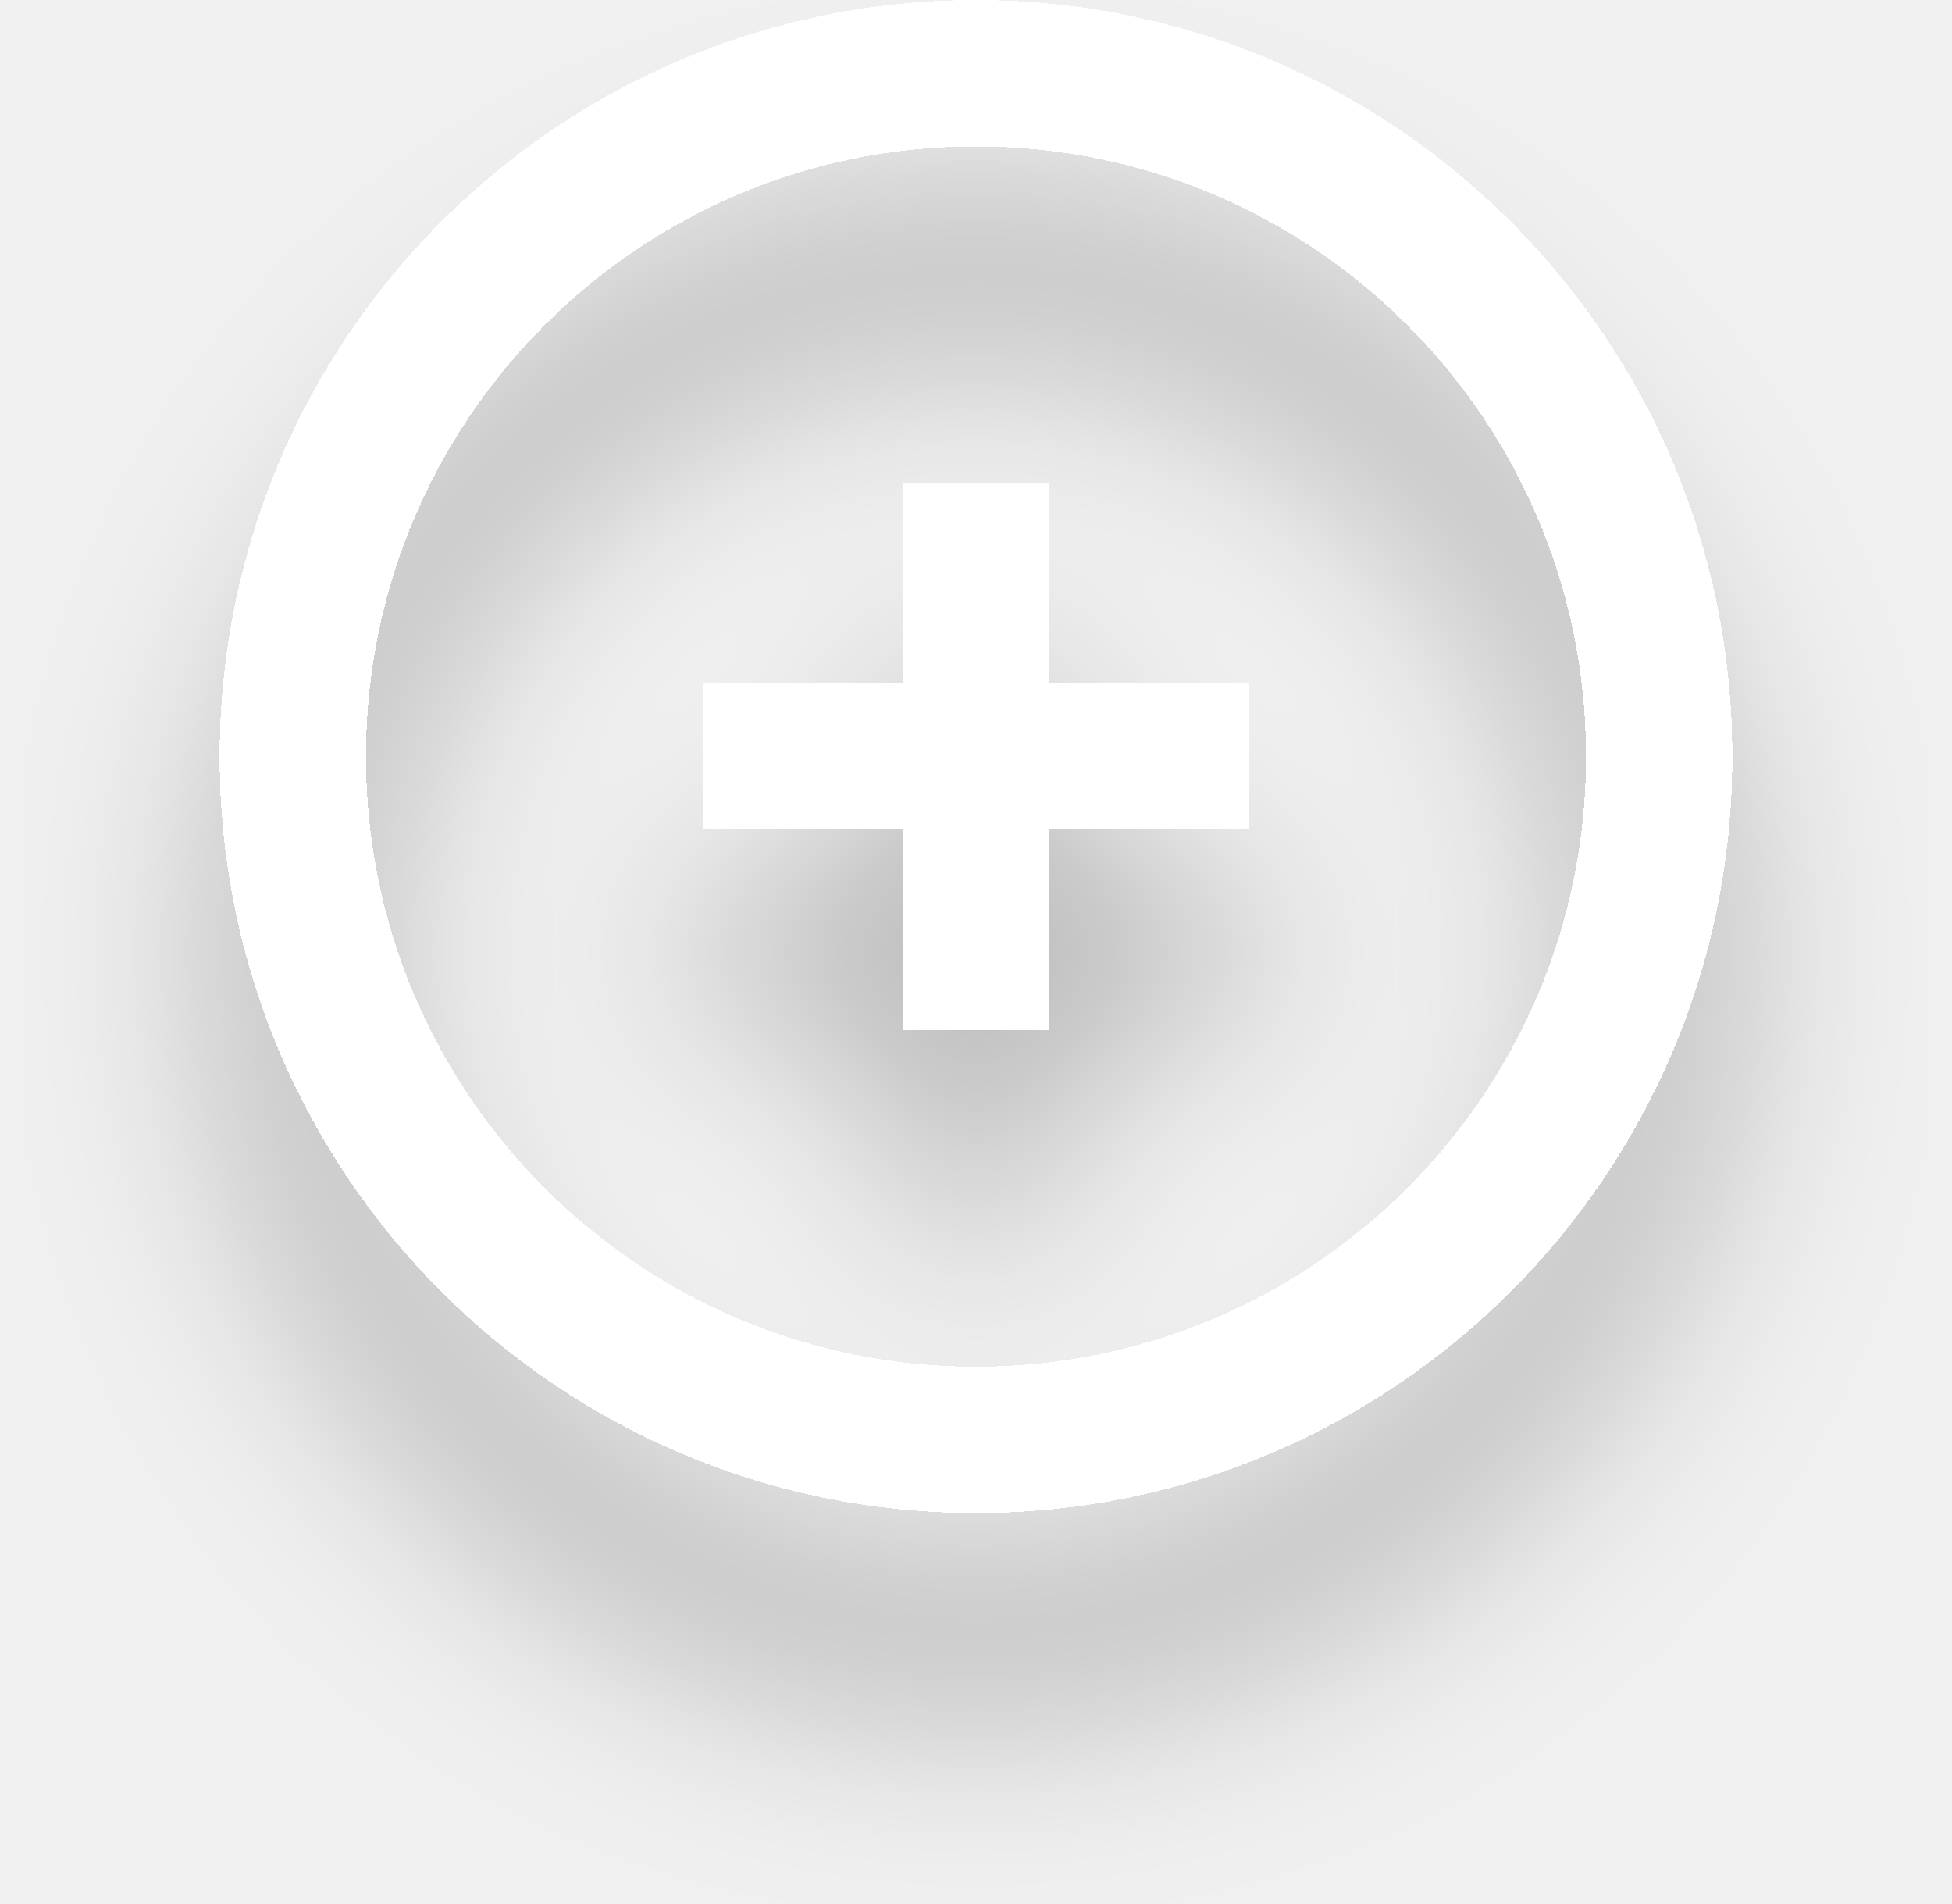
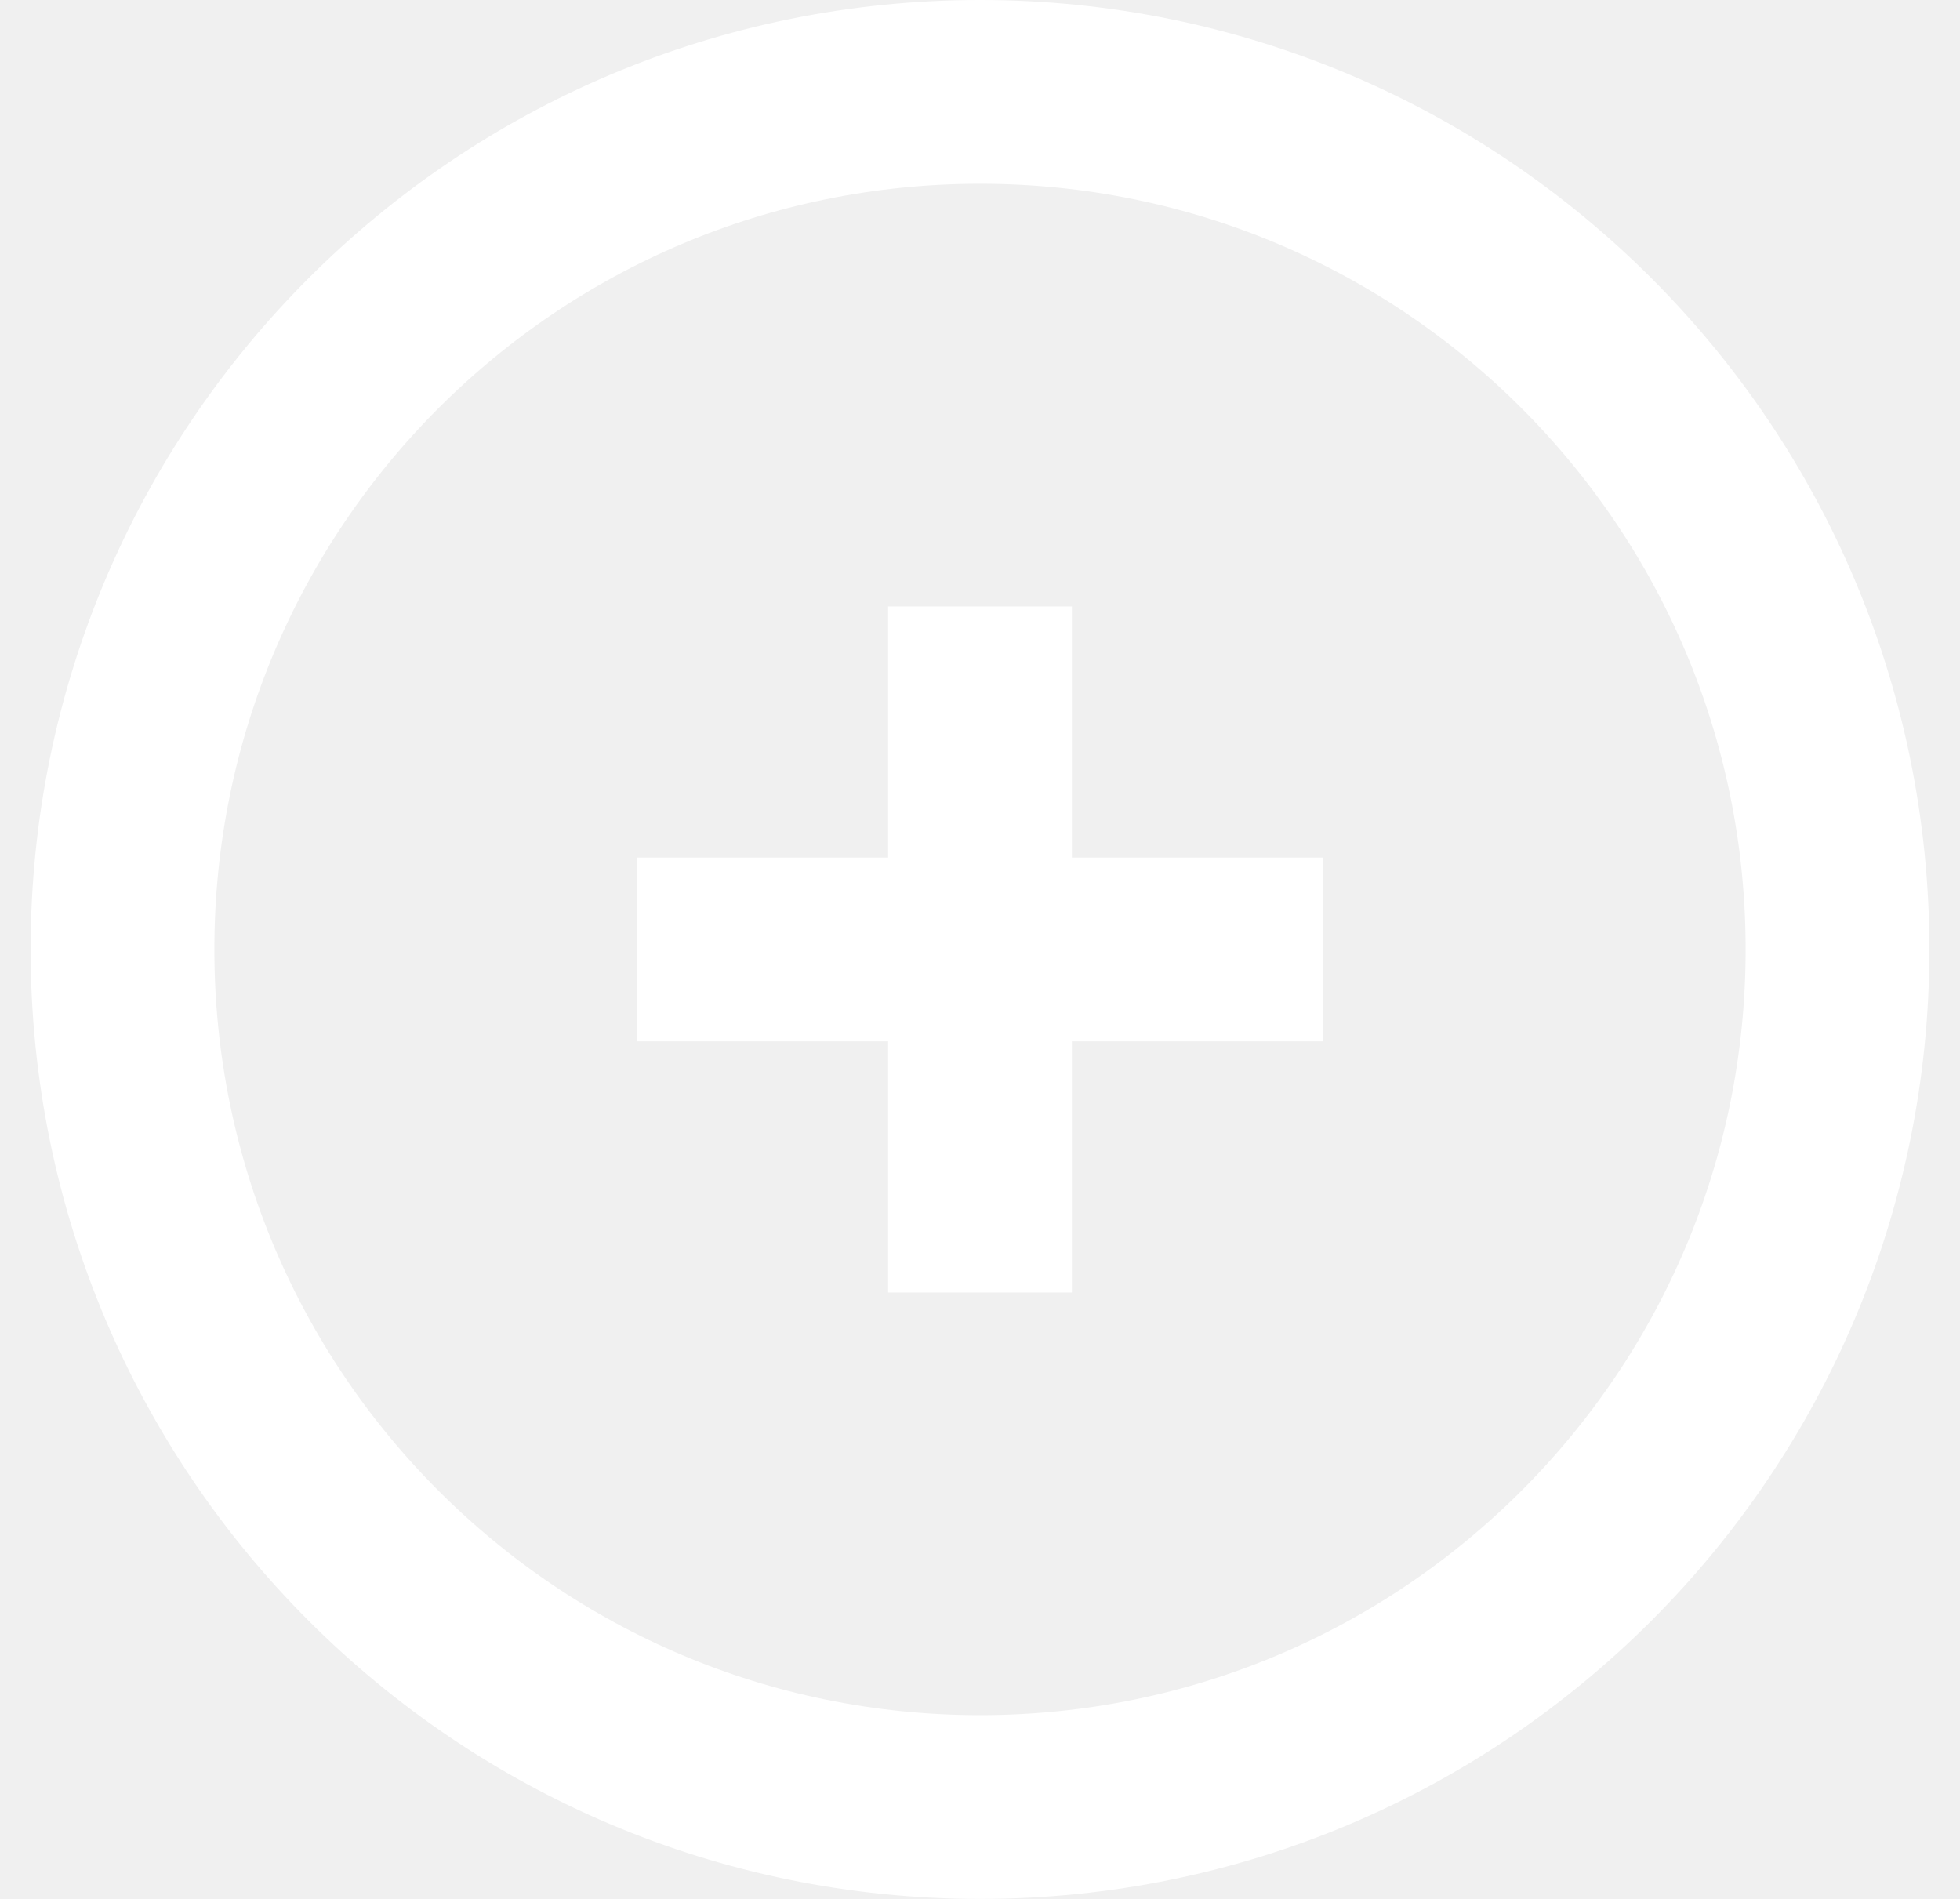
- <svg xmlns="http://www.w3.org/2000/svg" width="40" height="39" viewBox="0 0 40 39" fill="none">
-   <g filter="url(#filter0_d_3_34)">
-     <path d="M14.4 15.5H25.6M20 9.9V21.1M34 15.5C34 23.232 27.732 29.5 20 29.5C12.268 29.5 6 23.232 6 15.5C6 7.768 12.268 1.5 20 1.5C27.732 1.5 34 7.768 34 15.5Z" stroke="white" stroke-width="3" shape-rendering="crispEdges" />
-   </g>
-   <defs>
-     <filter id="filter0_d_3_34" x="0.5" y="0" width="39" height="39" filterUnits="userSpaceOnUse" color-interpolation-filters="sRGB">
-       <feFlood flood-opacity="0" result="BackgroundImageFix" />
-       <feColorMatrix in="SourceAlpha" type="matrix" values="0 0 0 0 0 0 0 0 0 0 0 0 0 0 0 0 0 0 127 0" result="hardAlpha" />
-       <feOffset dy="4" />
-       <feGaussianBlur stdDeviation="2" />
-       <feComposite in2="hardAlpha" operator="out" />
-       <feColorMatrix type="matrix" values="0 0 0 0 0 0 0 0 0 0 0 0 0 0 0 0 0 0 0.25 0" />
-       <feBlend mode="normal" in2="BackgroundImageFix" result="effect1_dropShadow_3_34" />
-       <feBlend mode="normal" in="SourceGraphic" in2="effect1_dropShadow_3_34" result="shape" />
-     </filter>
-   </defs>
+ <svg xmlns="http://www.w3.org/2000/svg" width="32" height="31" viewBox="0 0 32 31" fill="none">
+   <path d="M10.4 15.5H21.6M16 9.9V21.1M30 15.5C30 23.232 23.732 29.5 16 29.5C8.268 29.5 2 23.232 2 15.5C2 7.768 8.268 1.5 16 1.5C23.732 1.5 30 7.768 30 15.5Z" stroke="white" stroke-width="3" />
</svg>
